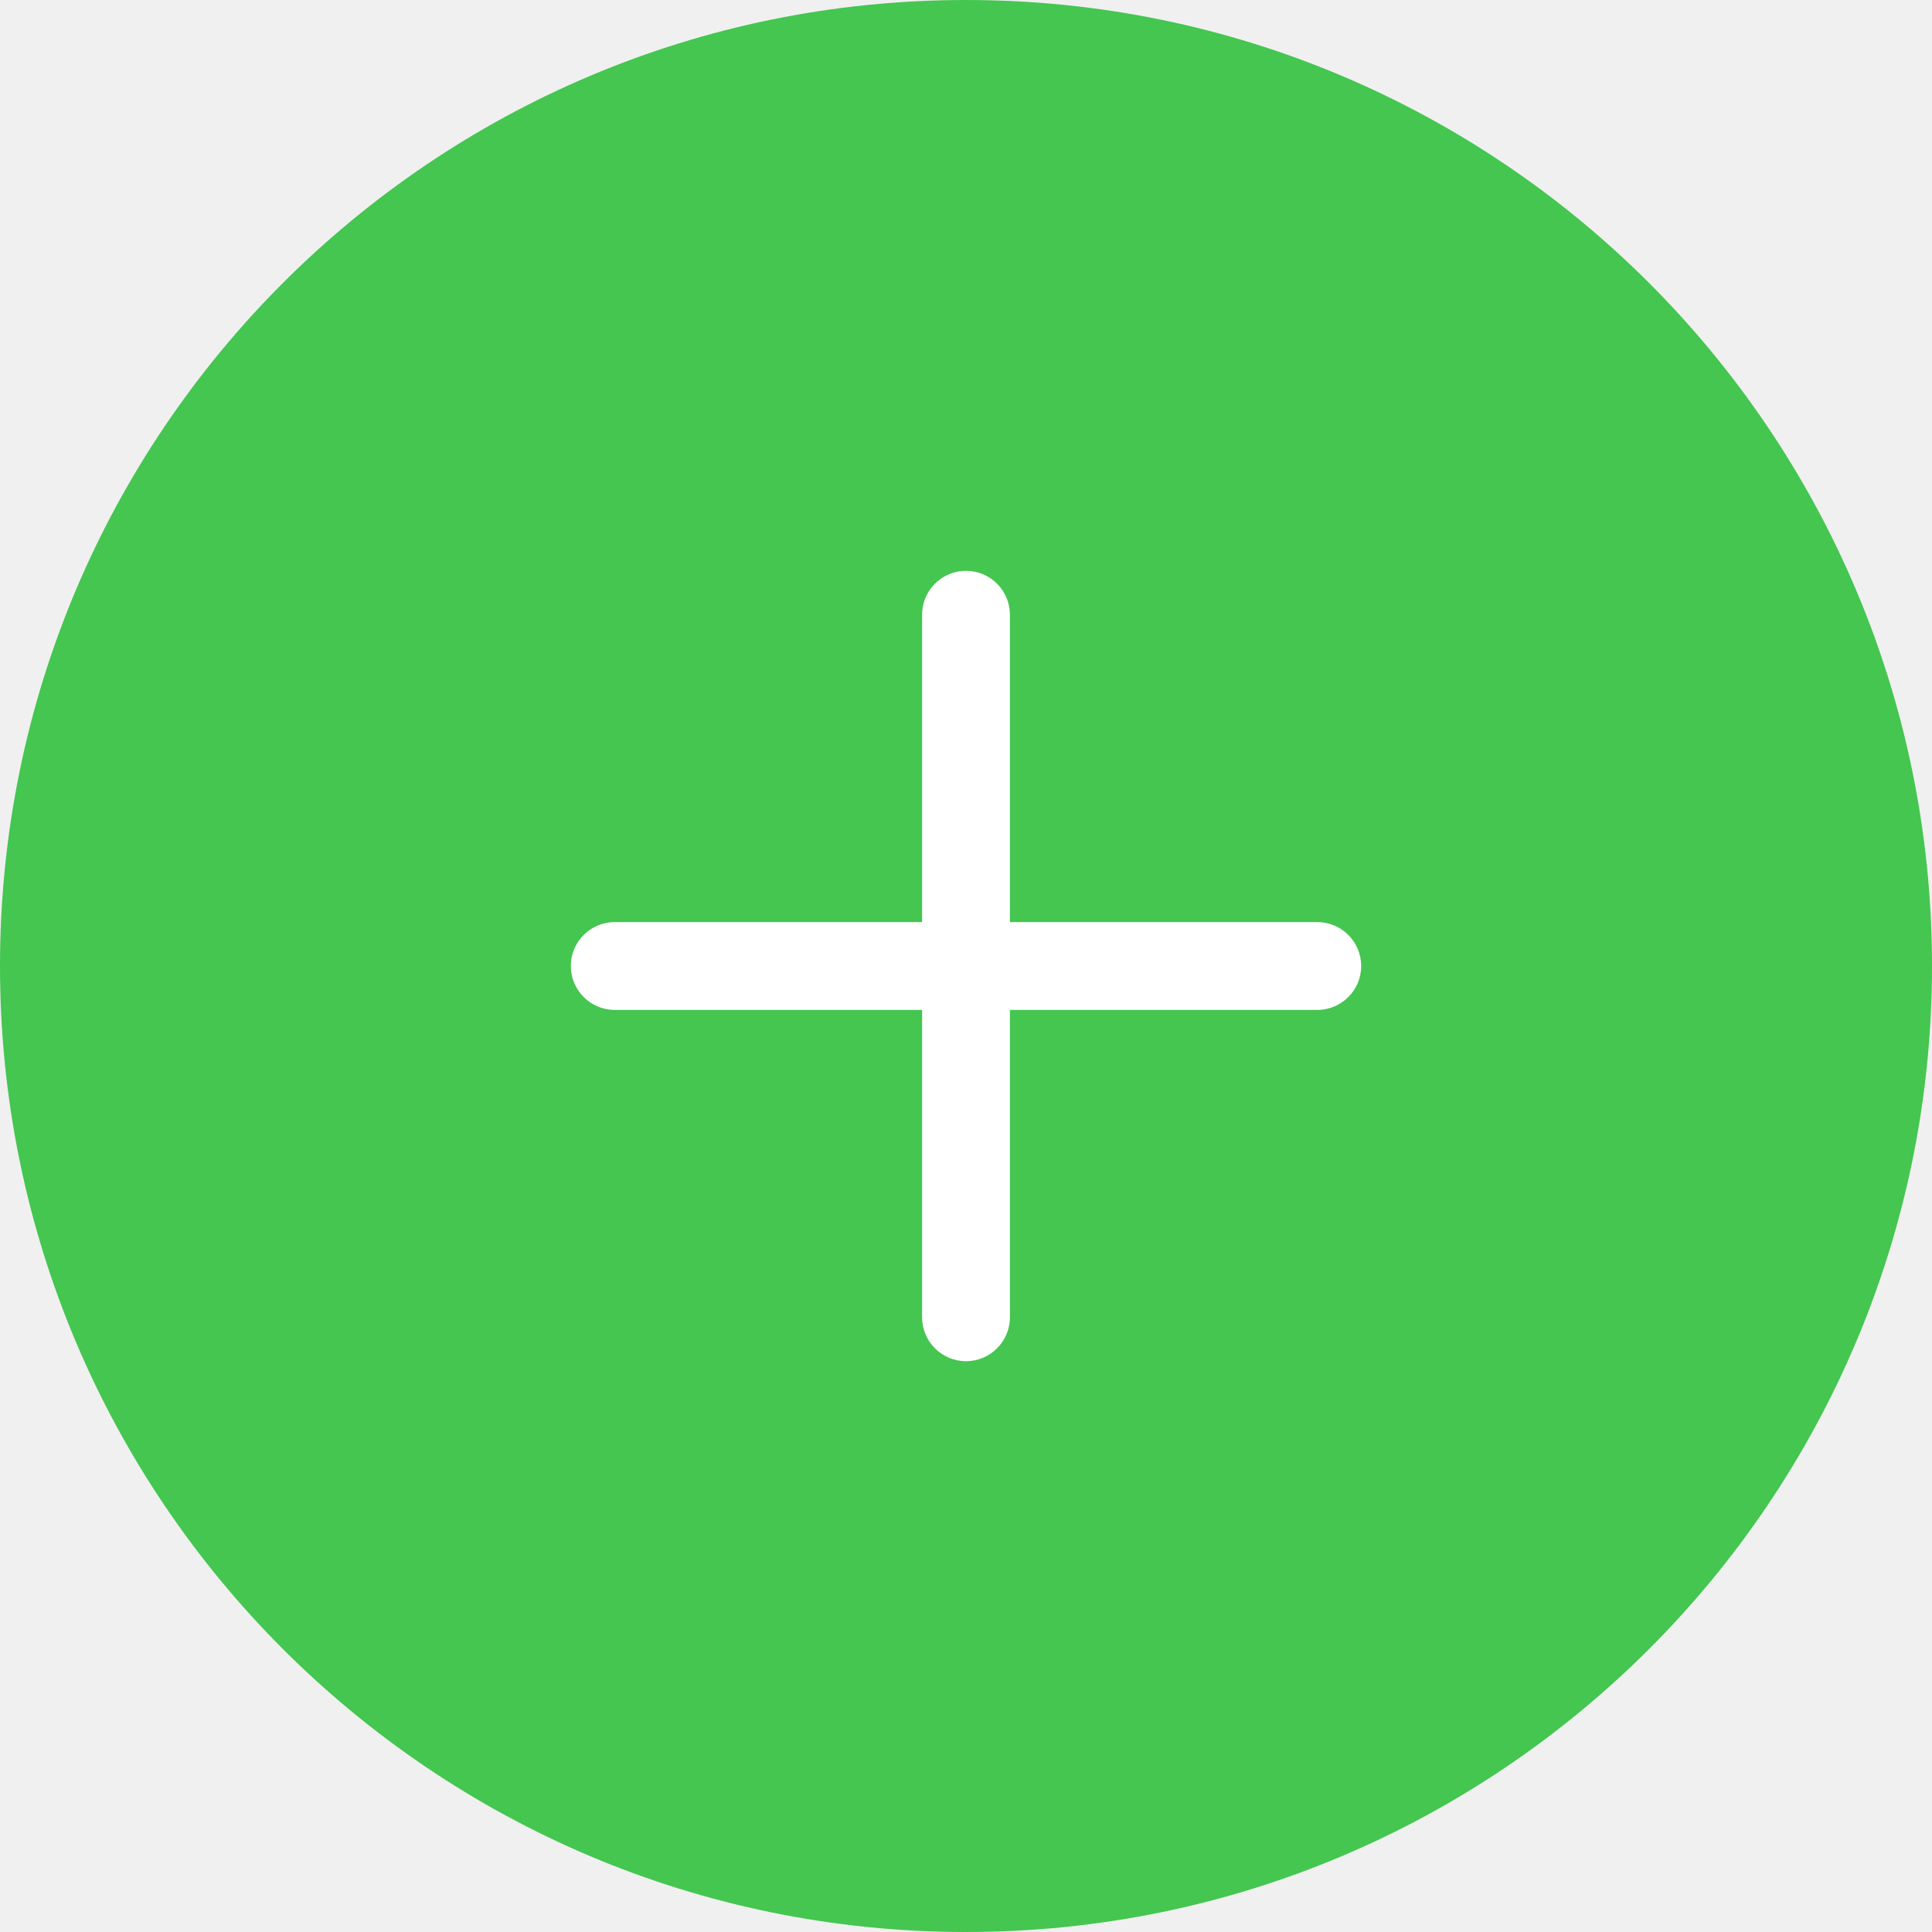
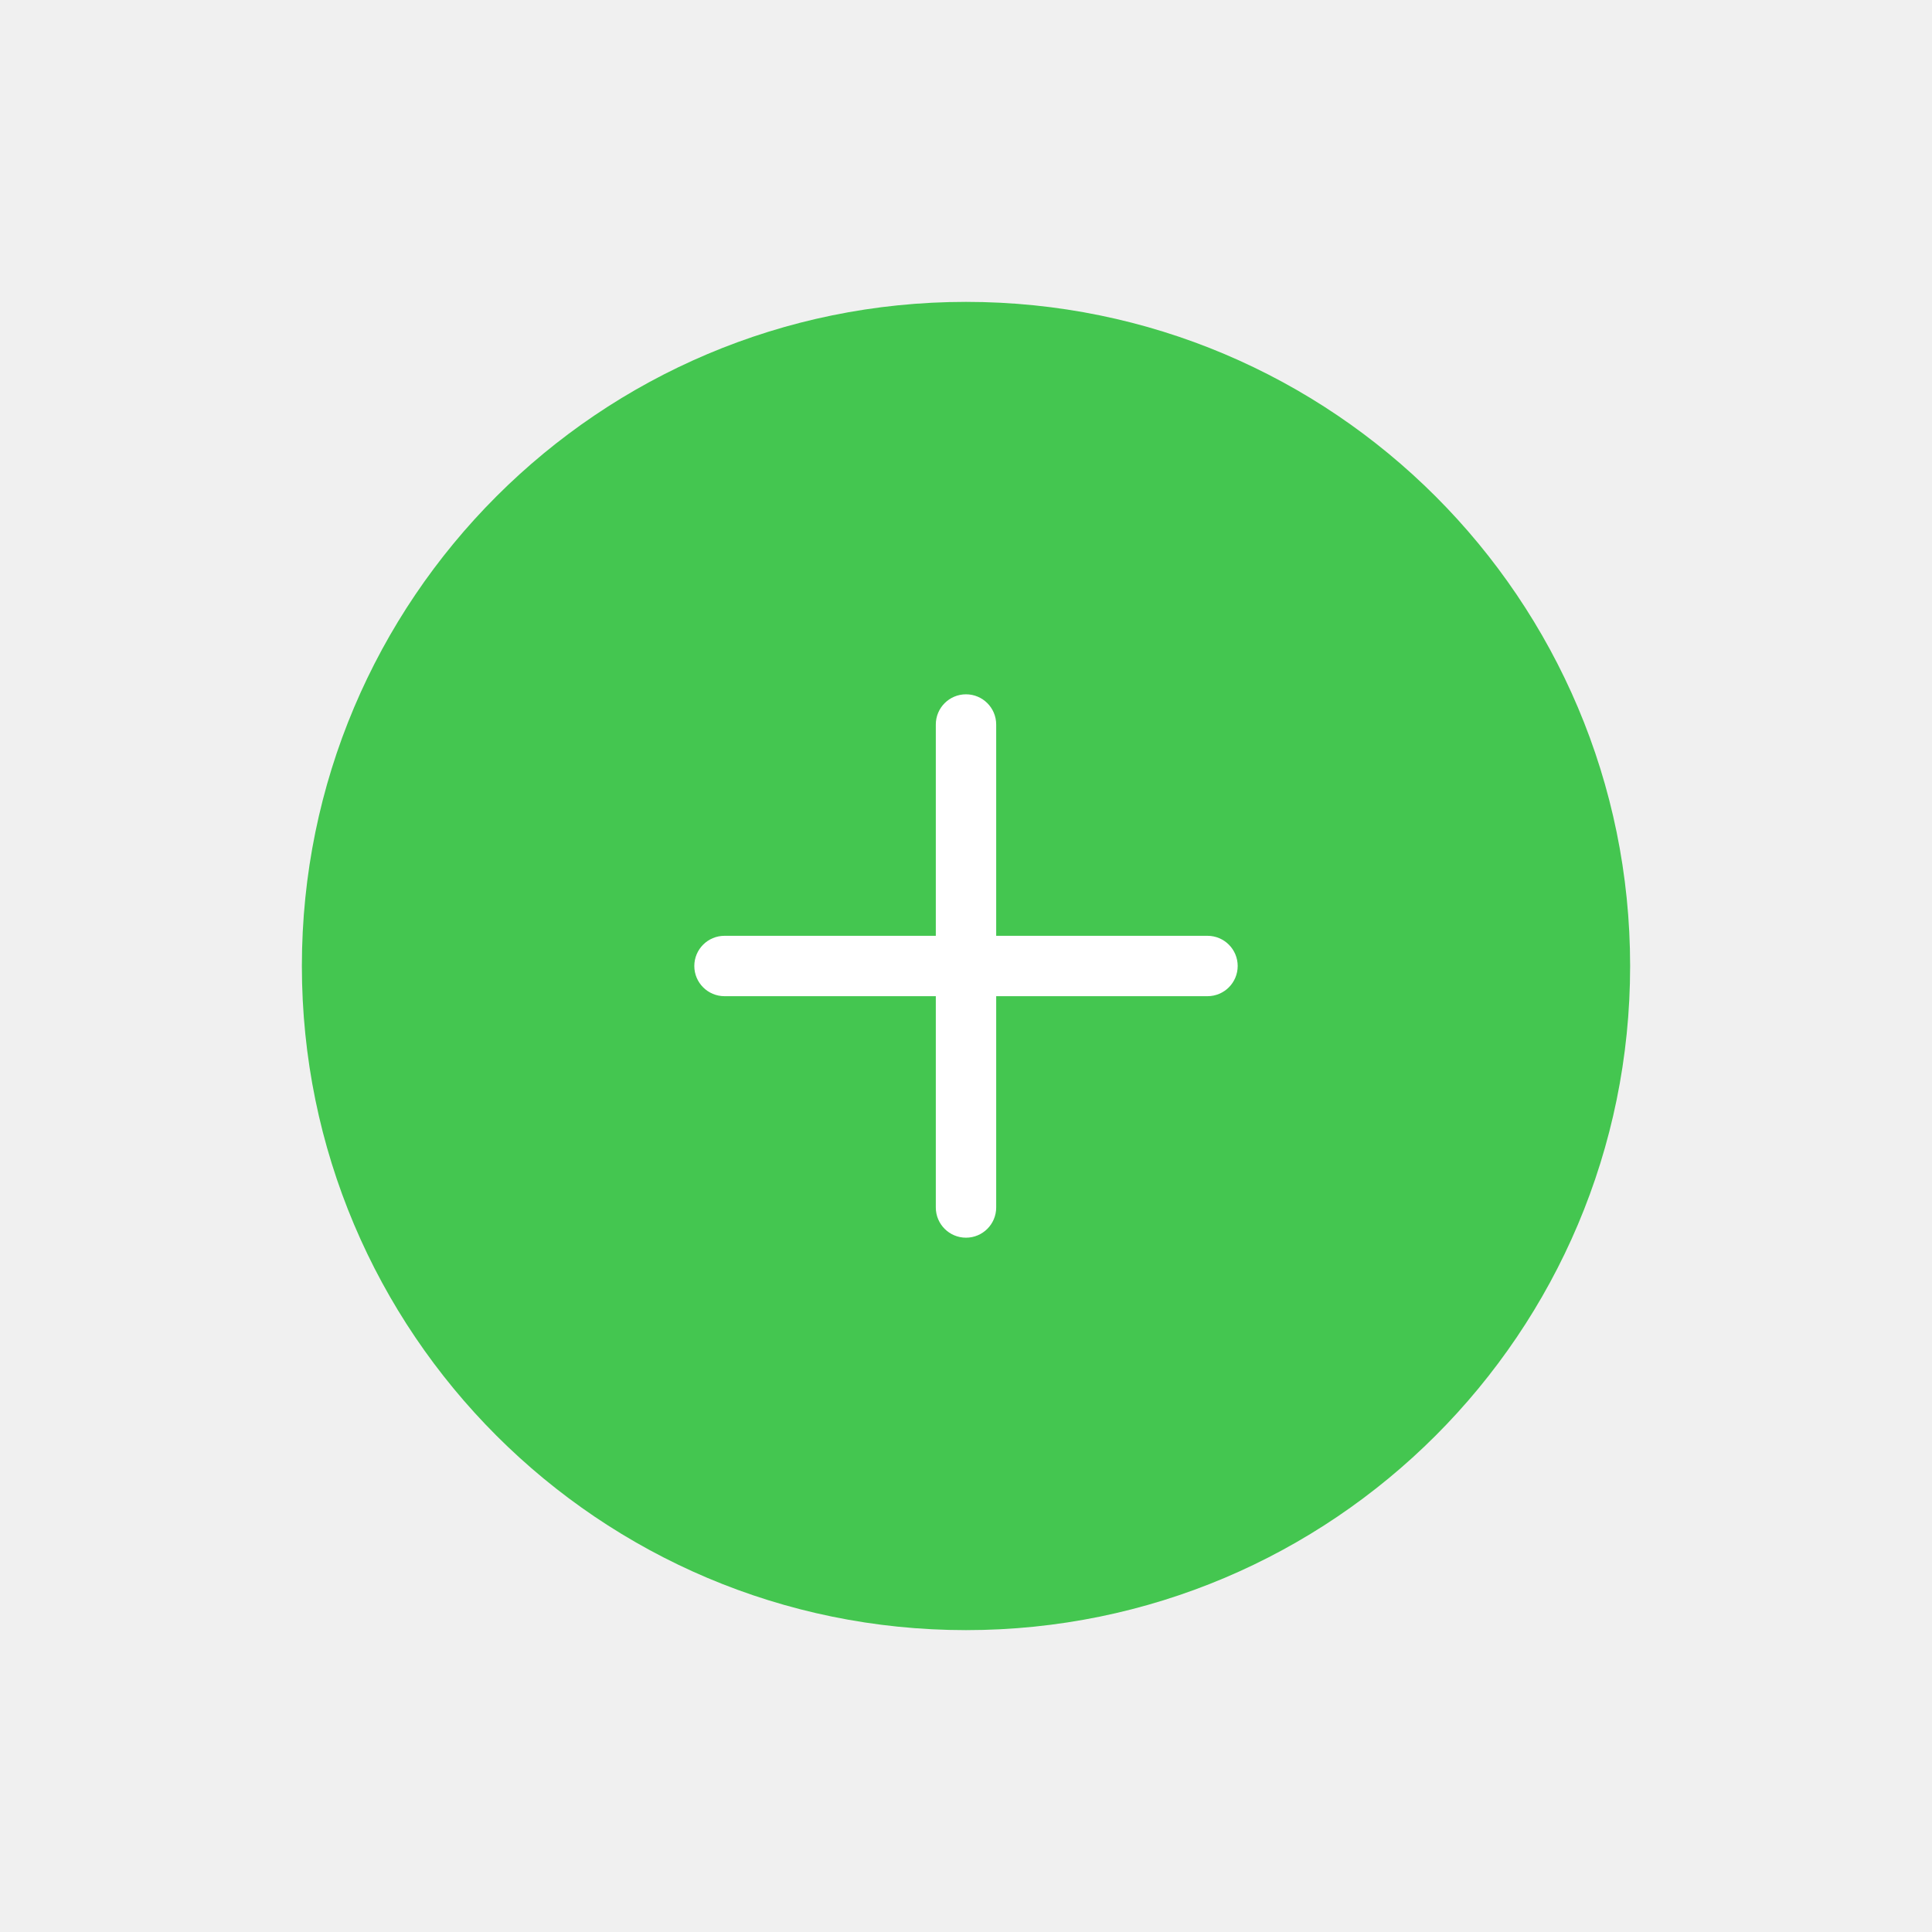
- <svg xmlns="http://www.w3.org/2000/svg" width="44" height="44" viewBox="0 0 44 44" fill="none">
-   <circle cx="22" cy="22" r="22" fill="#44C650" />
-   <rect x="21" y="13" width="2" height="18" rx="1" fill="white" />
-   <rect x="31" y="21" width="2" height="18" rx="1" transform="rotate(90 31 21)" fill="white" />
+ <svg xmlns="http://www.w3.org/2000/svg" width="64" height="64" viewBox="0 0 64 64" fill="none">
+   <circle cx="32" cy="32" r="22" fill="#44C650" />
+   <rect x="31" y="23" width="2" height="18" rx="1" fill="white" />
+   <rect x="41" y="31" width="2" height="18" rx="1" transform="rotate(90 41 31)" fill="white" />
</svg>
